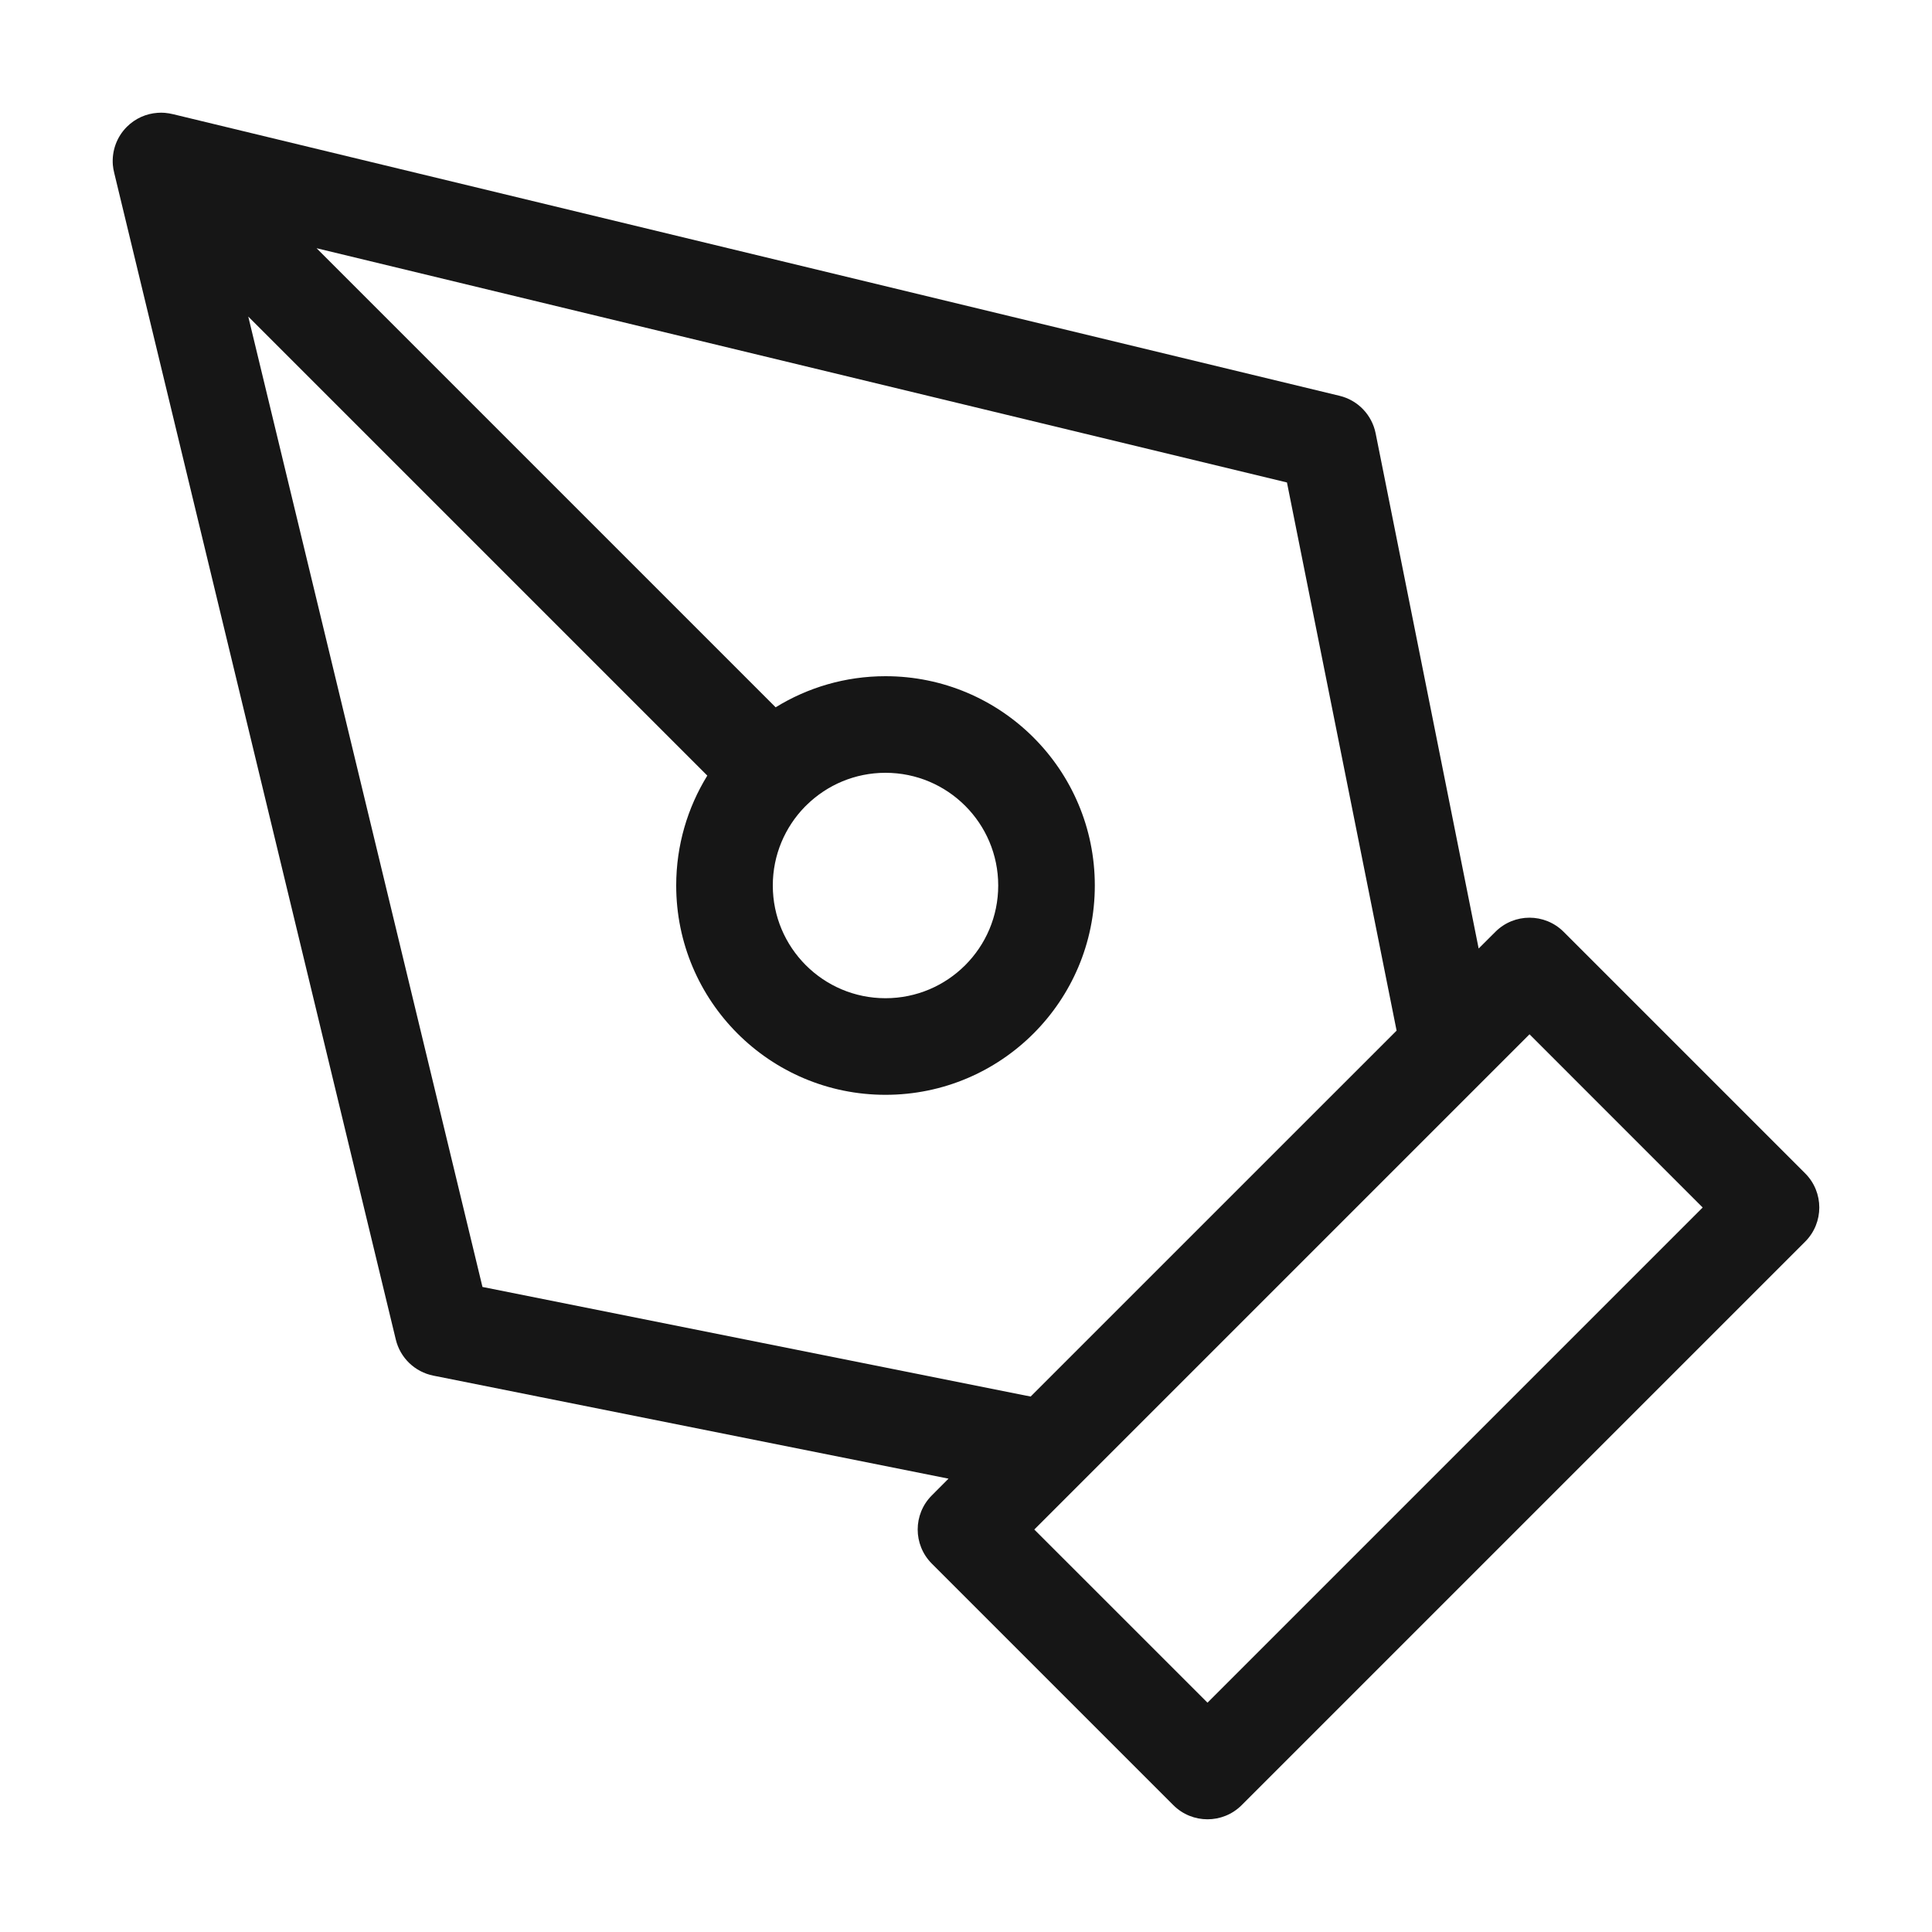
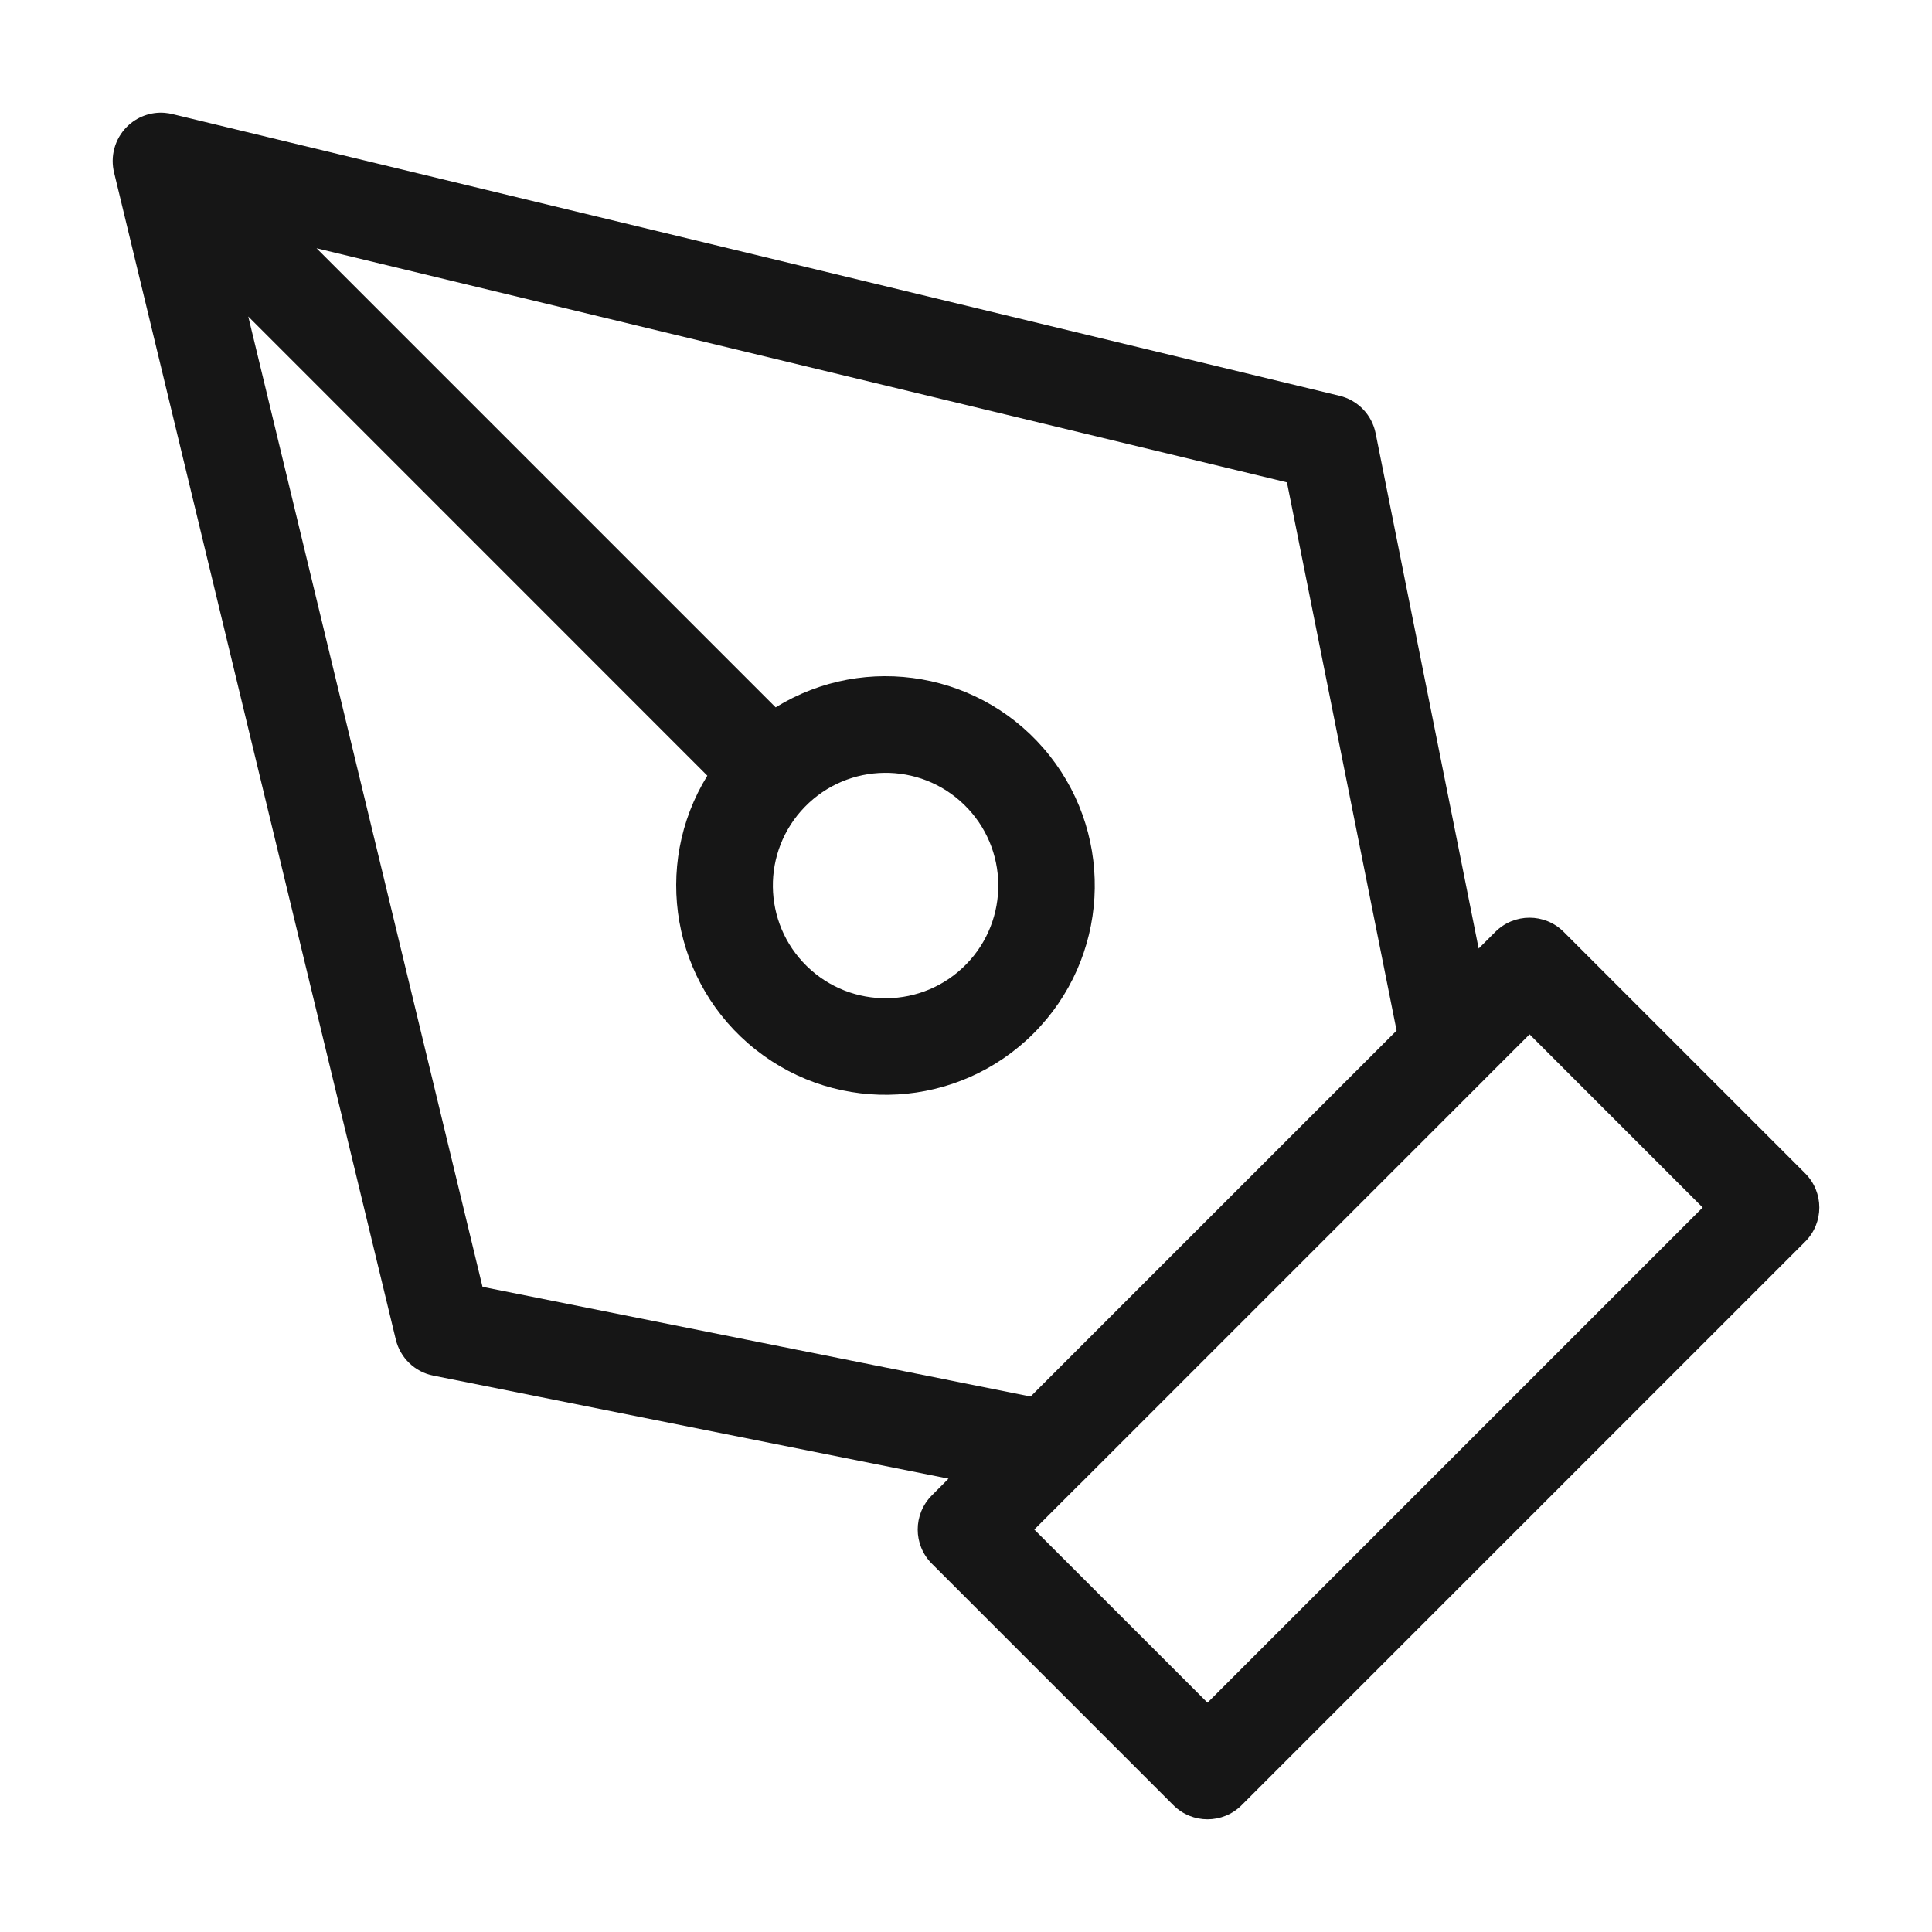
<svg xmlns="http://www.w3.org/2000/svg" width="40" height="40" viewBox="0 0 40 40" fill="none">
-   <path fill-rule="evenodd" clip-rule="evenodd" d="M3.411 2.336C3.47 2.341 3.528 2.351 3.586 2.365L27.735 8.195C28.113 8.286 28.404 8.589 28.481 8.971L30.614 19.638L30.96 19.293C31.35 18.902 31.983 18.902 32.374 19.293L37.374 24.293C37.764 24.683 37.764 25.317 37.374 25.707L25.707 37.374C25.317 37.764 24.683 37.764 24.293 37.374L19.293 32.374C18.902 31.983 18.902 31.35 19.293 30.96L19.638 30.614L8.971 28.481C8.589 28.404 8.286 28.113 8.195 27.735L2.366 3.585C2.351 3.528 2.341 3.469 2.336 3.411C2.315 3.13 2.411 2.841 2.626 2.626C2.803 2.449 3.03 2.352 3.262 2.336C3.311 2.332 3.361 2.332 3.411 2.336ZM14.644 16.058L5.14 6.554L9.989 26.645L21.338 28.914L28.915 21.338L26.645 9.989L6.554 5.139L16.059 14.644C16.72 14.236 17.499 14 18.333 14C20.727 14 22.667 15.94 22.667 18.333C22.667 20.727 20.727 22.667 18.333 22.667C15.94 22.667 14 20.727 14 18.333C14 17.499 14.236 16.72 14.644 16.058ZM16.663 16.704C16.253 17.125 16 17.7 16 18.333C16 19.622 17.045 20.667 18.333 20.667C19.622 20.667 20.667 19.622 20.667 18.333C20.667 17.045 19.622 16 18.333 16C17.7 16 17.125 16.253 16.705 16.663C16.698 16.67 16.691 16.677 16.684 16.684C16.677 16.691 16.67 16.698 16.663 16.704ZM22.363 30.718L22.374 30.707L30.707 22.374L30.718 22.363L31.667 21.414L35.252 25L25 35.252L21.414 31.667L22.363 30.718Z" fill="#161616" />
+   <path fill-rule="evenodd" clip-rule="evenodd" d="M3.41 2.336c.06.005.118.015.176.03l24.149 5.829a1 1 0 0 1 .746.776l2.133 10.667.346-.345a1 1 0 0 1 1.414 0l5 5a1 1 0 0 1 0 1.414L25.707 37.374a1 1 0 0 1-1.414 0l-5-5a1 1 0 0 1 0-1.414l.345-.346-10.667-2.133a1 1 0 0 1-.776-.746l-5.83-24.15a1.003 1.003 0 0 1 .261-.959.996.996 0 0 1 .785-.29ZM14.645 16.06 5.14 6.553l4.85 20.09 11.348 2.27 7.577-7.576-2.27-11.35L6.554 5.14l9.505 9.505a4.333 4.333 0 1 1-1.414 1.414Zm2.019.645a2.333 2.333 0 1 0 3.342 3.258 2.333 2.333 0 0 0-3.342-3.258Zm5.7 14.014.01-.01 8.334-8.334.01-.011.95-.949L35.252 25 25 35.252l-3.586-3.585.95-.95Z" fill="#161616" />
</svg>
